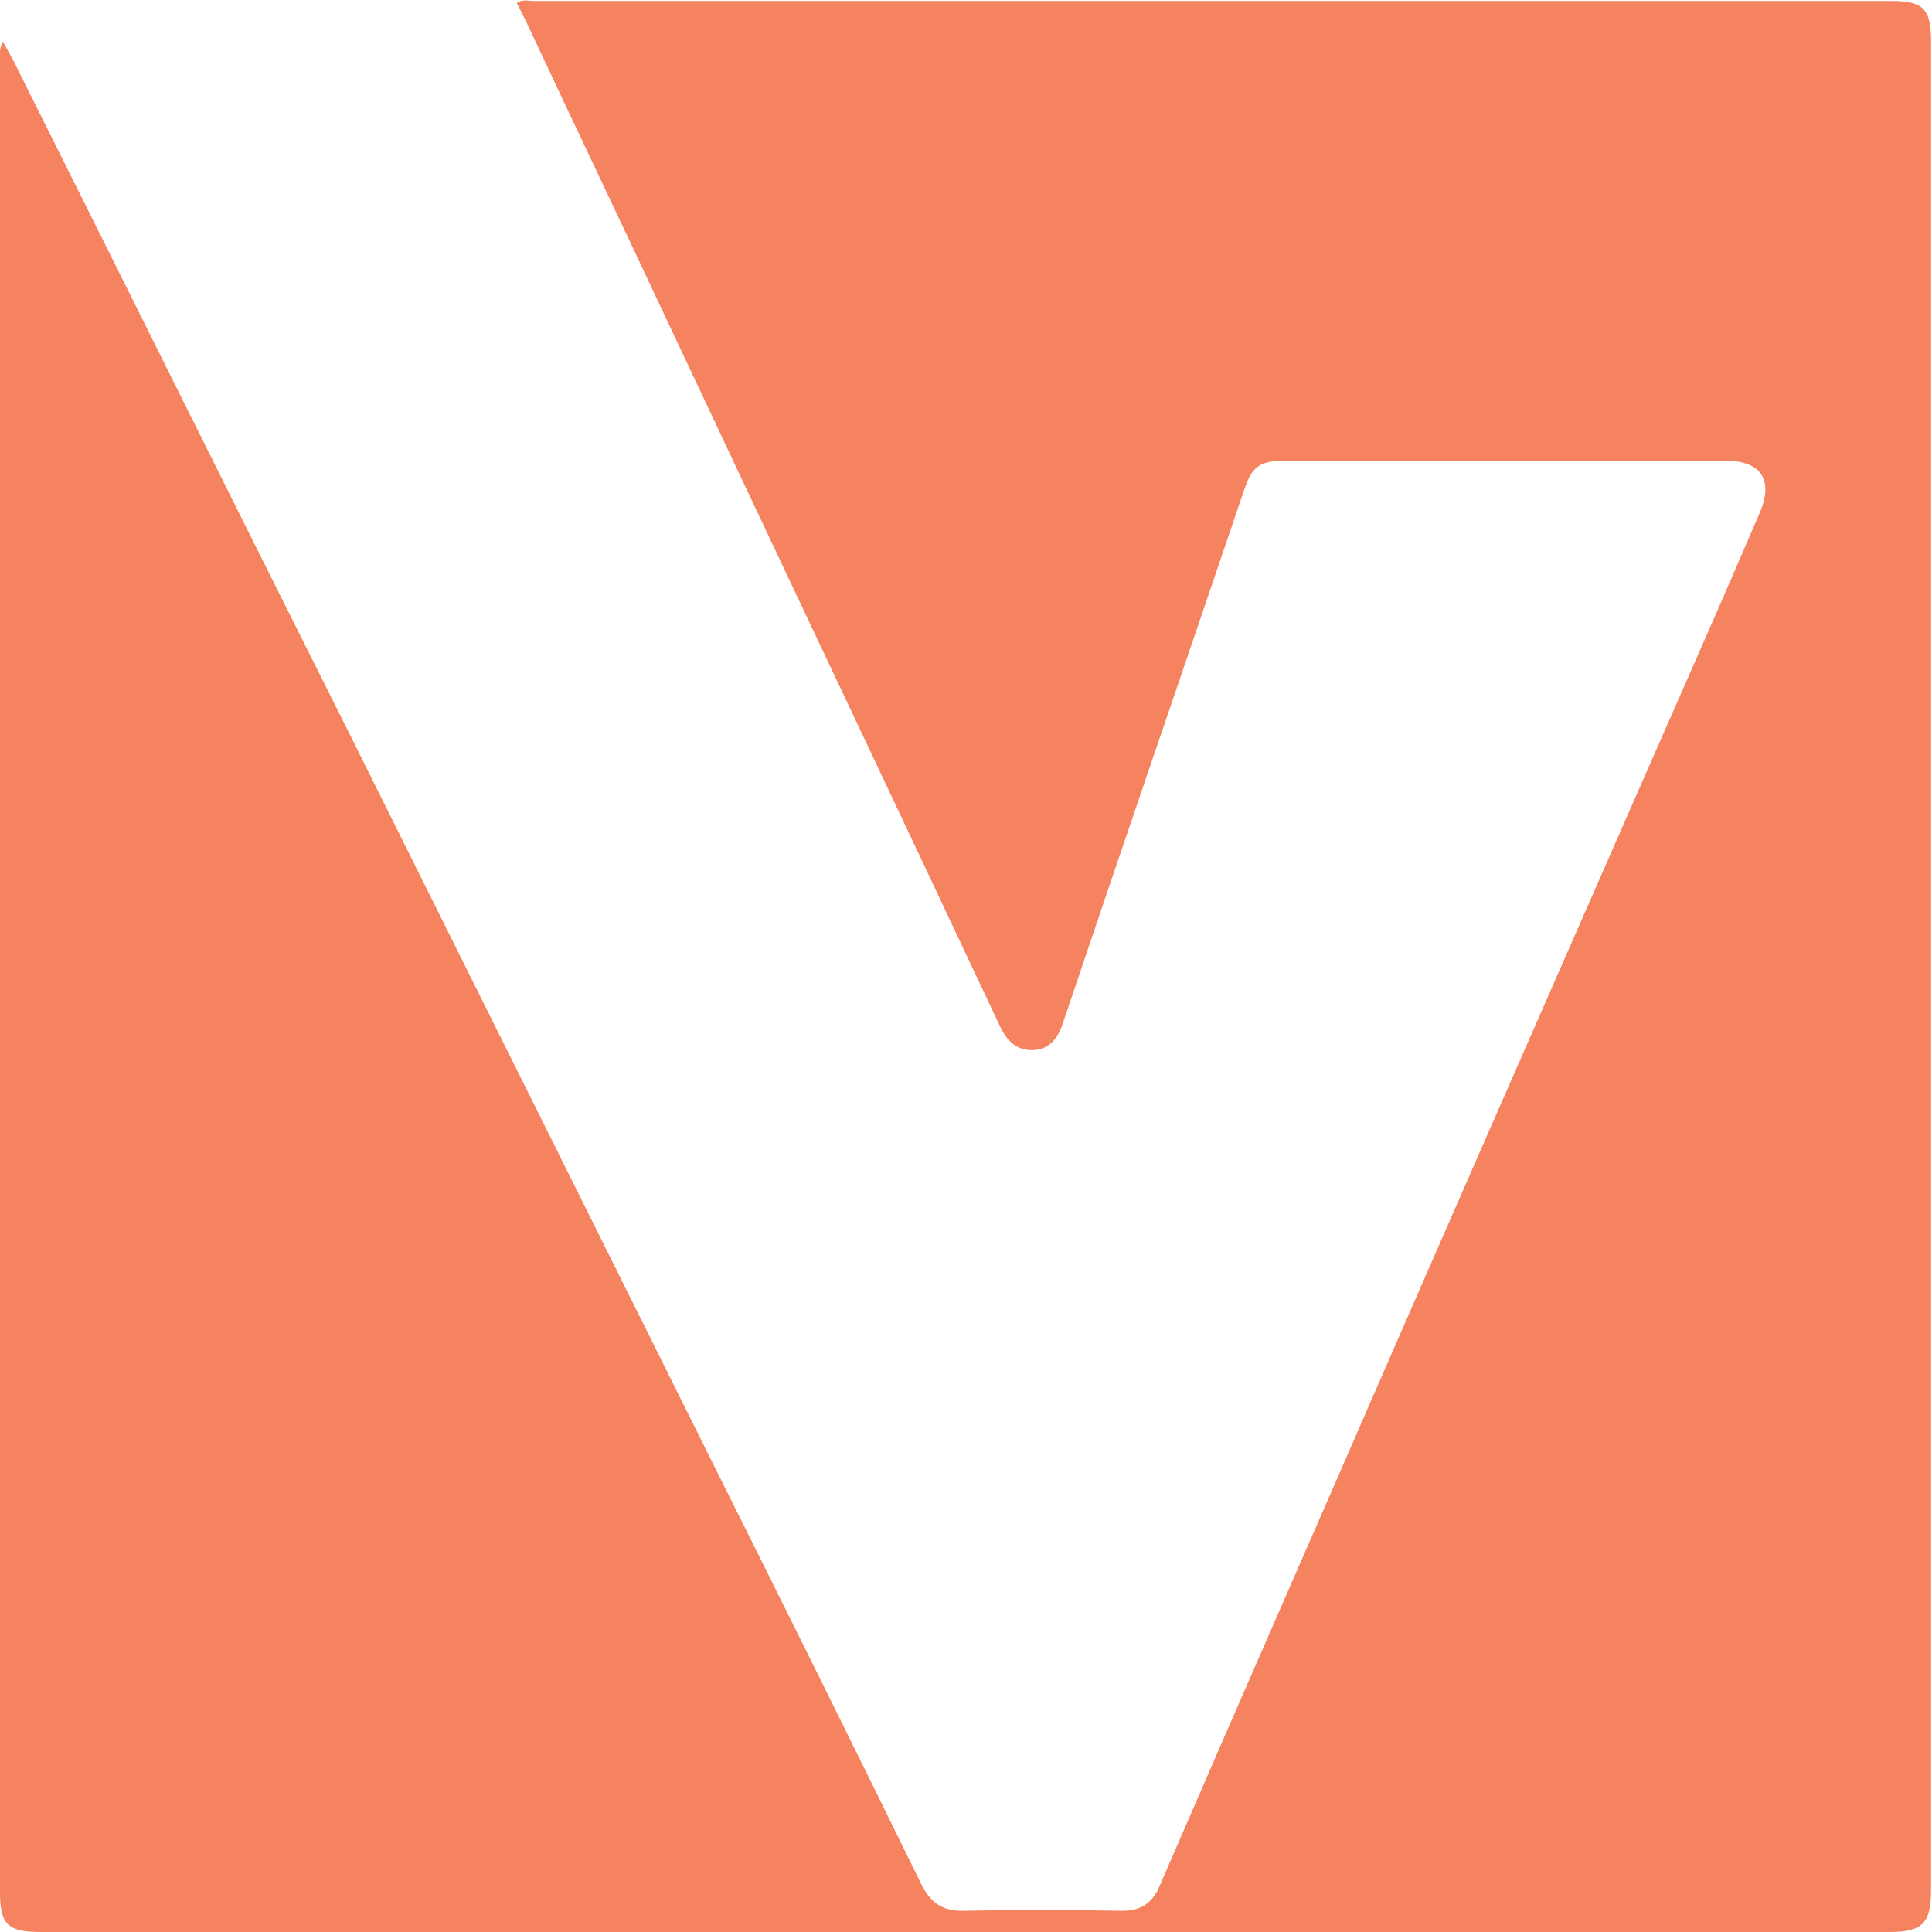
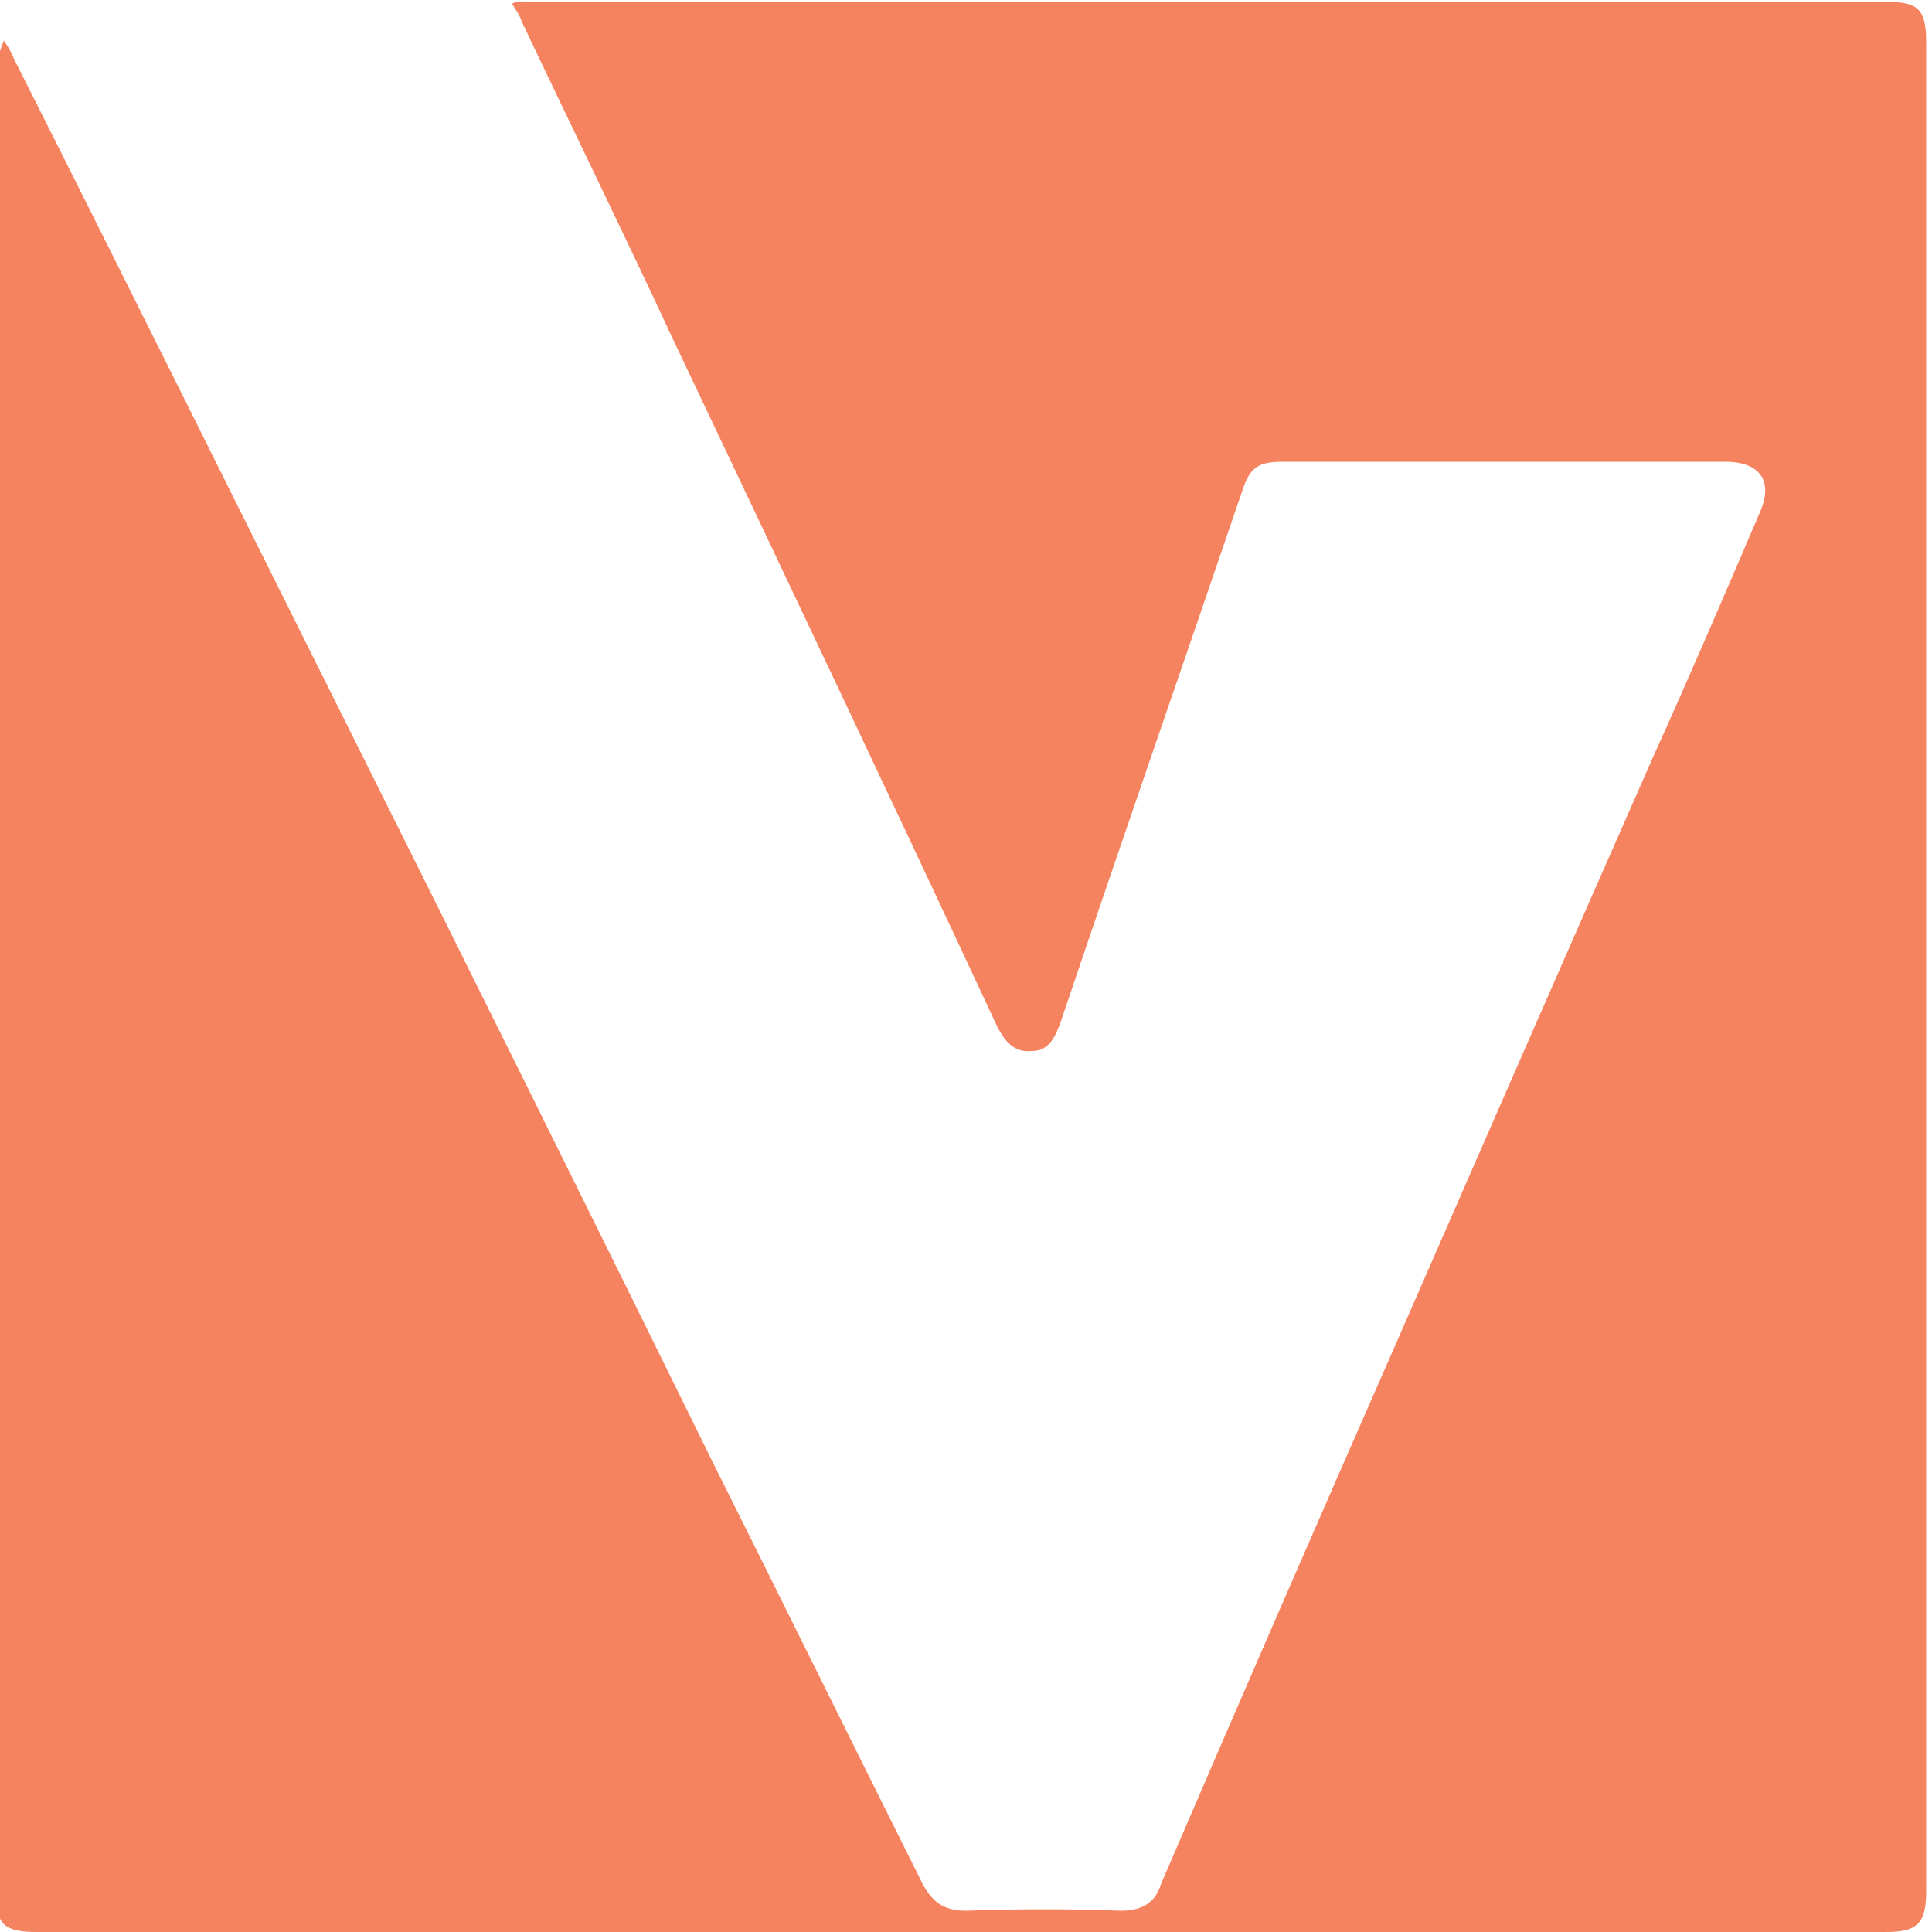
- <svg xmlns="http://www.w3.org/2000/svg" version="1.1" id="Layer_1" x="0px" y="0px" viewBox="685 -85 200 200" style="enable-background:new 685 -85 200 200;" xml:space="preserve">
+ <svg xmlns="http://www.w3.org/2000/svg" version="1.1" id="Layer_1" x="0px" y="0px" viewBox="-329 231 100 100" style="enable-background:new -329 231 100 100;" xml:space="preserve">
  <style type="text/css">
	.st0{fill:#F5835F;}
</style>
  <g id="XMLID_11043_">
-     <path id="XMLID_11037_" class="st0" d="M685.3-80.7c0.4,0.7,0.7,1.3,1,1.8c11.5,23,22.9,46,34.4,68.9c12.7,25.5,25.4,51,38.1,76.5   c7.2,14.4,14.4,28.9,21.5,43.4c1,2.1,2.3,3,4.6,2.9c5.3-0.1,10.6-0.1,15.9,0c2.2,0.1,3.5-0.7,4.3-2.7c8-18.5,16.1-36.9,24.1-55.3   c9-20.6,18-41.1,27-61.6c3.7-8.4,7.4-16.8,11-25.2c1.4-3.3,0.1-5.3-3.5-5.3c-15.2,0-30.4,0-45.7,0c-2.6,0-3.4,0.6-4.2,3   c-6.2,18.3-12.5,36.6-18.7,55c-0.5,1.6-1.3,2.9-3.1,3c-1.8,0.1-2.8-1-3.5-2.5c-11.1-23.6-22.3-47.2-33.4-70.8   c-5.2-11.1-10.5-22.2-15.7-33.3c-0.3-0.6-0.6-1.2-0.9-1.8c0.6-0.4,1.2-0.2,1.8-0.2c46.8,0,93.7,0,140.5,0c3.3,0,4.1,0.8,4.1,4.2   c0,63.8,0,127.6,0,191.4c0,3.4-0.9,4.3-4.3,4.3c-63.8,0-127.6,0-191.4,0c-3.4,0-4.2-0.8-4.2-4.1c0-63.2,0-126.4,0-189.6   C685-79.4,684.9-80,685.3-80.7z" />
+     <path id="XMLID_11037_" class="st0" d="M-328.8,233.1c0.2,0.3,0.4,0.6,0.5,0.9c5.8,11.5,11.5,23,17.2,34.4   c6.4,12.8,12.7,25.5,19,38.3c3.6,7.2,7.2,14.5,10.8,21.7c0.5,1,1.1,1.5,2.3,1.5c2.6-0.1,5.3-0.1,8,0c1.1,0,1.8-0.4,2.1-1.4   c4-9.3,8-18.5,12-27.6c4.5-10.3,9-20.6,13.5-30.8c1.9-4.2,3.7-8.4,5.5-12.6c0.7-1.6,0-2.6-1.8-2.6c-7.6,0-15.2,0-22.9,0   c-1.3,0-1.7,0.3-2.1,1.5c-3.1,9.1-6.3,18.3-9.4,27.5c-0.3,0.8-0.6,1.5-1.5,1.5c-0.9,0.1-1.4-0.5-1.8-1.3   c-5.5-11.8-11.1-23.6-16.7-35.4c-2.6-5.6-5.3-11.1-7.9-16.6c-0.1-0.3-0.3-0.6-0.5-0.9c0.3-0.2,0.6-0.1,0.9-0.1   c23.4,0,46.9,0,70.3,0c1.6,0,2,0.4,2,2.1c0,31.9,0,63.8,0,95.7c0,1.7-0.5,2.1-2.1,2.1c-31.9,0-63.8,0-95.7,0c-1.7,0-2.1-0.4-2.1-2   c0-31.6,0-63.2,0-94.8C-329,233.8-329,233.5-328.8,233.1z" />
  </g>
</svg>
